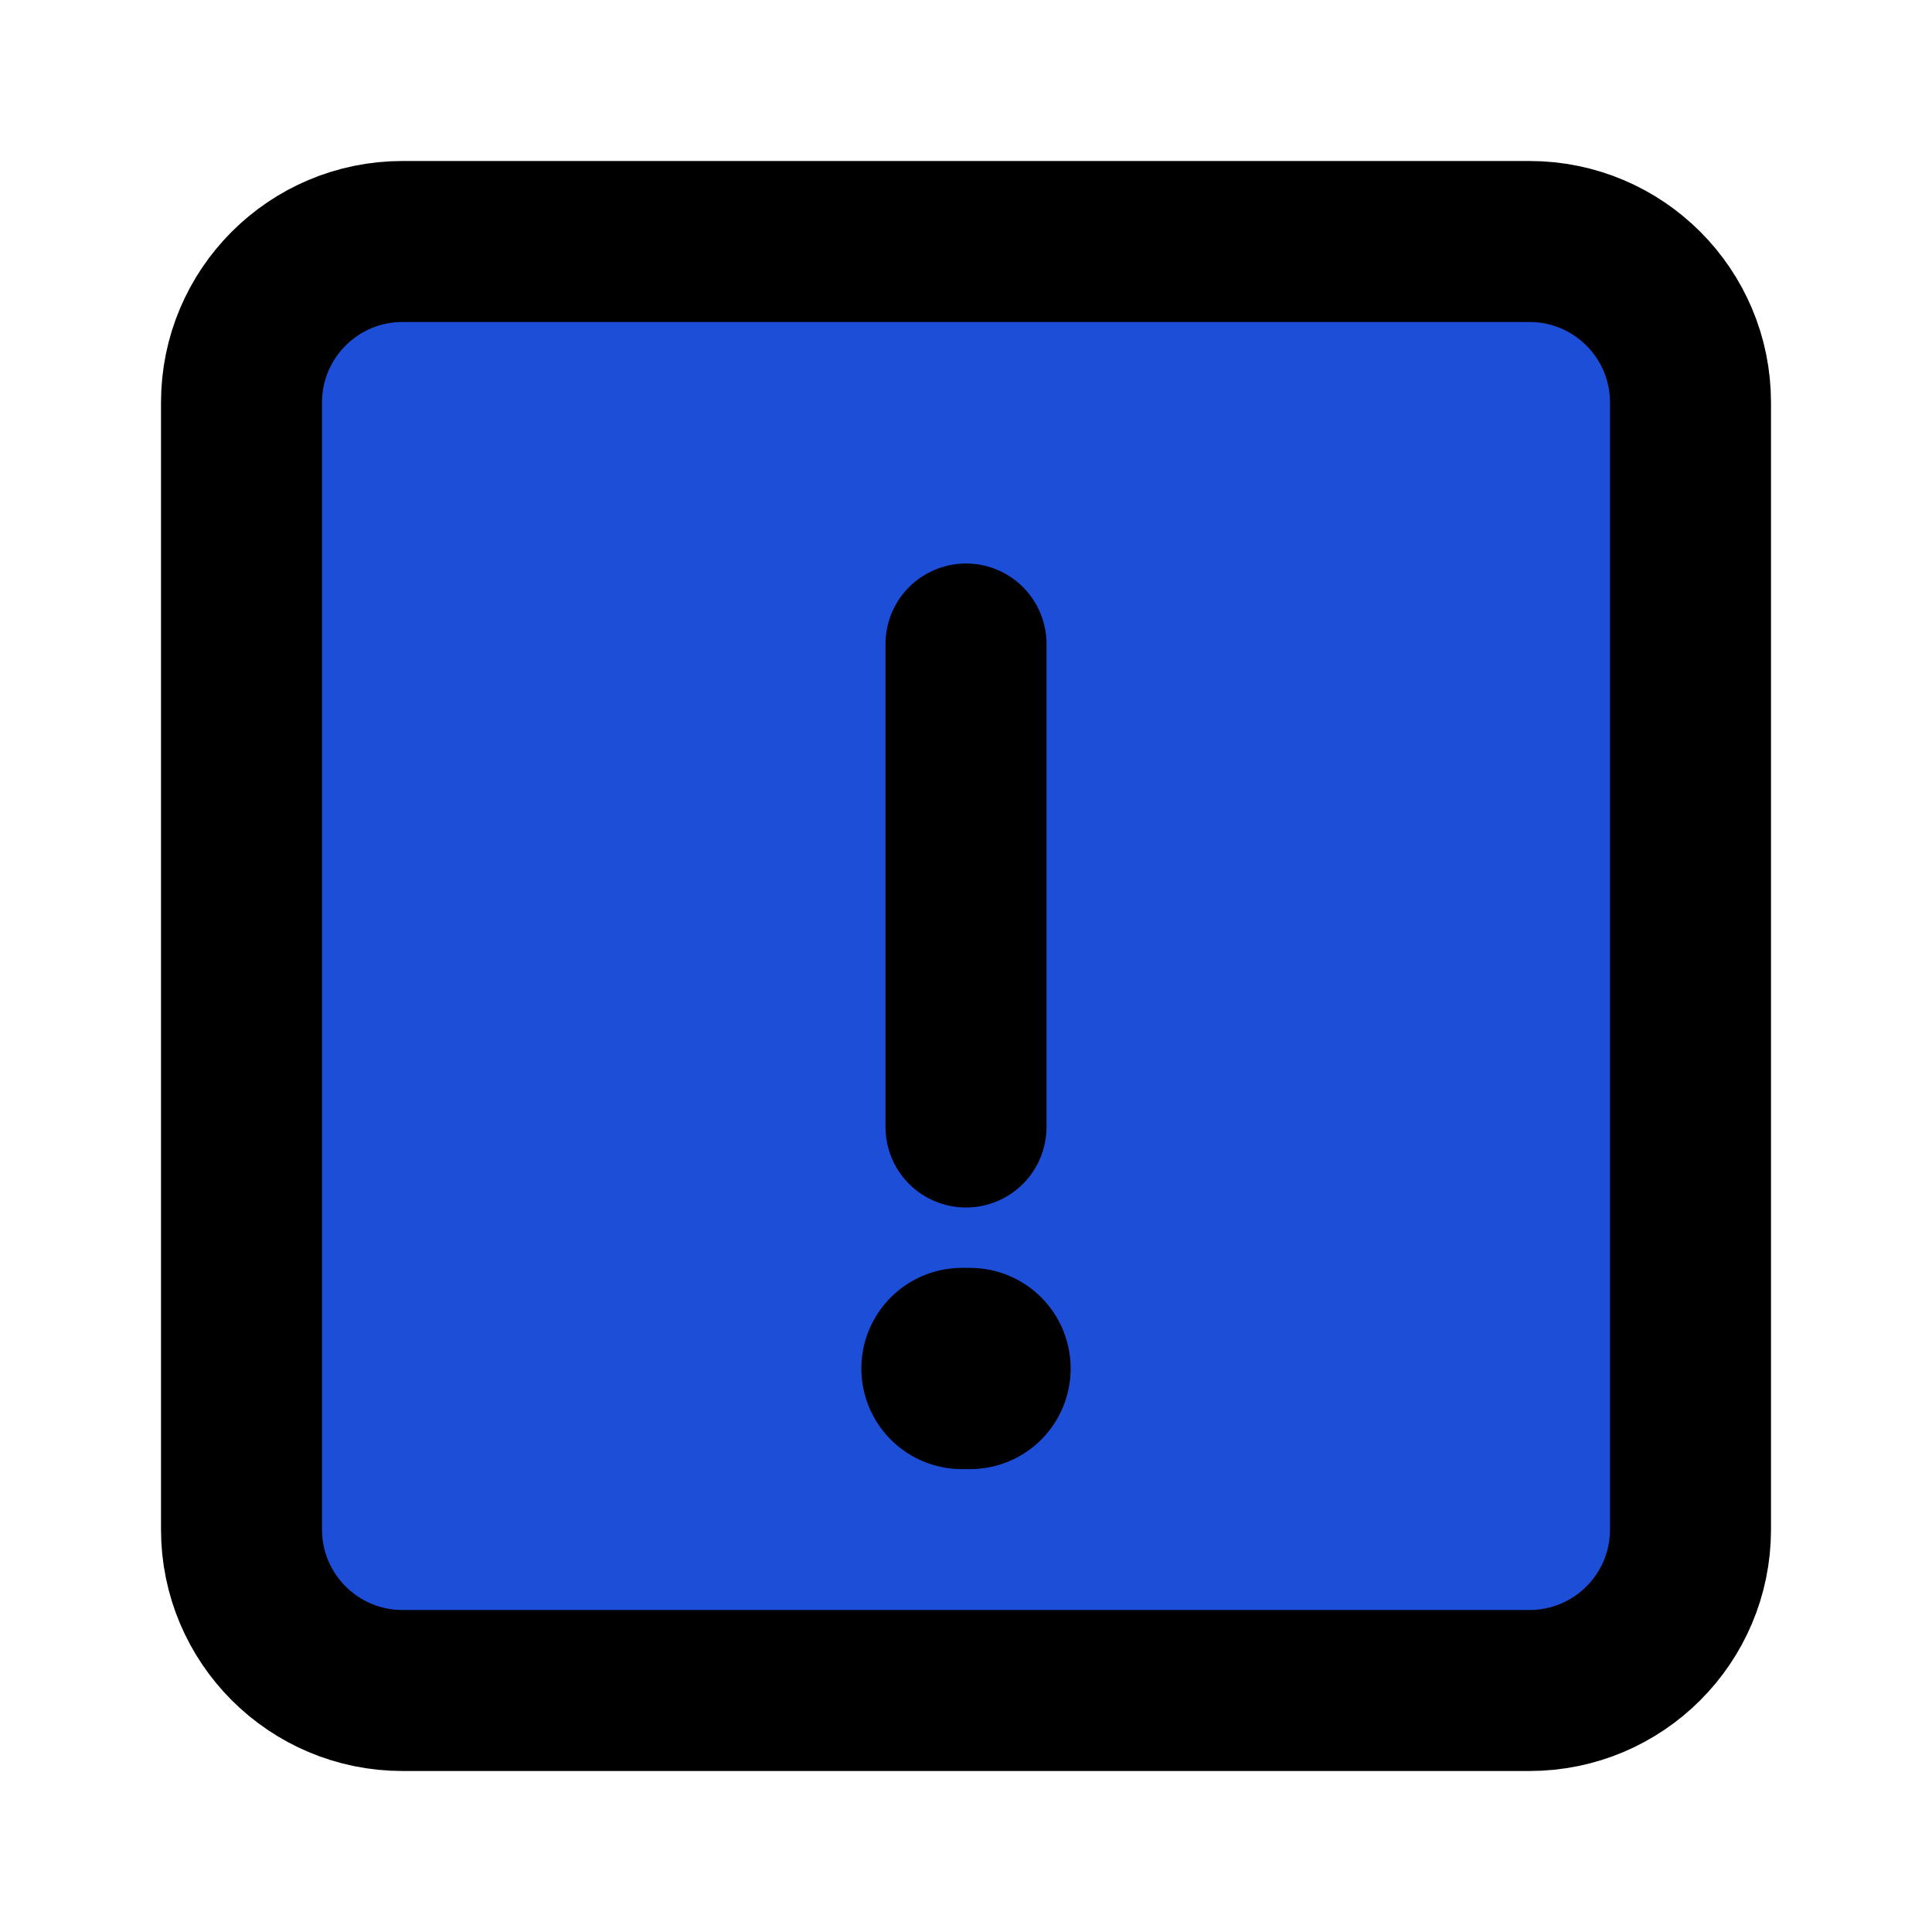
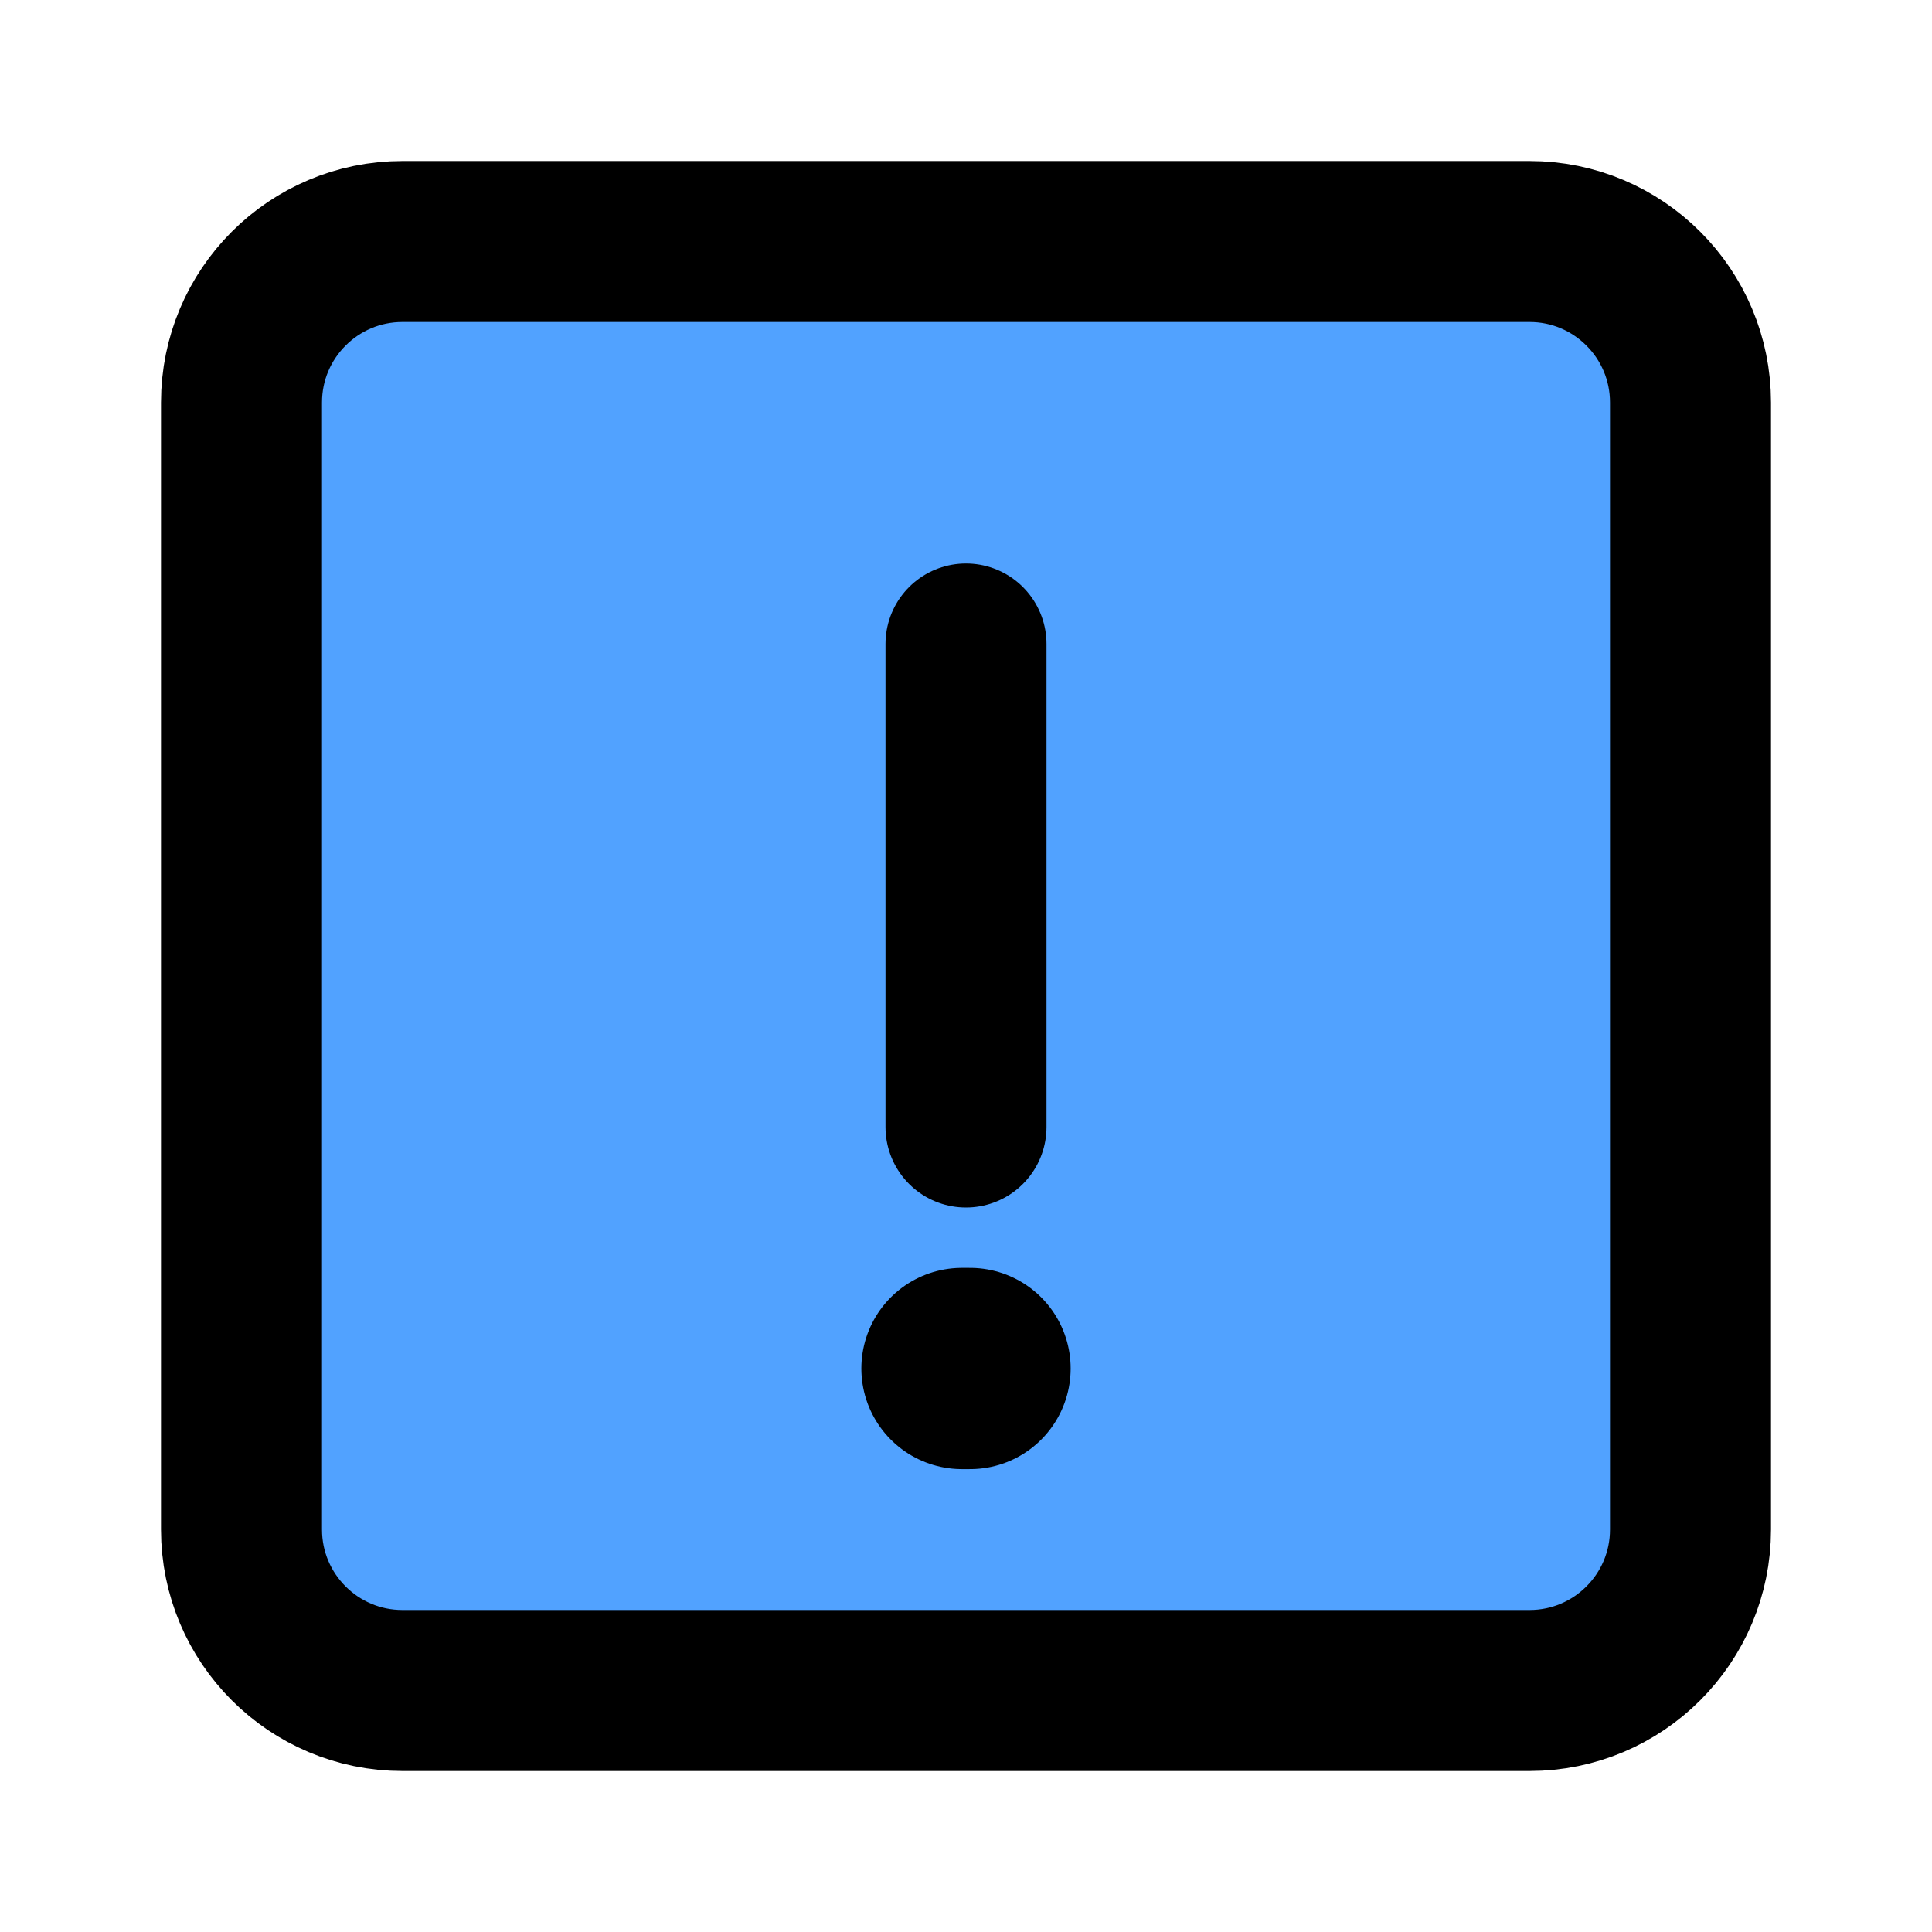
<svg xmlns="http://www.w3.org/2000/svg" fill="#000000" width="60px" height="60px" viewBox="0 0 24 24">
-   <rect x="3" y="3" width="18" height="18" rx="2" fill="rgb(29, 78, 216)" />
+   <rect x="3" y="3" width="18" height="18" rx="2" fill="rgb(81, 162, 255)" />
  <path d="M12 8v6" fill="none" stroke="rgb(0,0,0)" stroke-linecap="round" stroke-linejoin="round" stroke-width="2" />
  <line x1="12.05" y1="17" x2="11.95" y2="17" fill="none" stroke="rgb(0,0,0)" stroke-linecap="round" stroke-linejoin="round" stroke-width="2.5" />
  <rect x="3" y="3" width="18" height="18" rx="2" fill="none" stroke="rgb(0,0,0)" stroke-linecap="round" stroke-linejoin="round" stroke-width="2" />
</svg>
